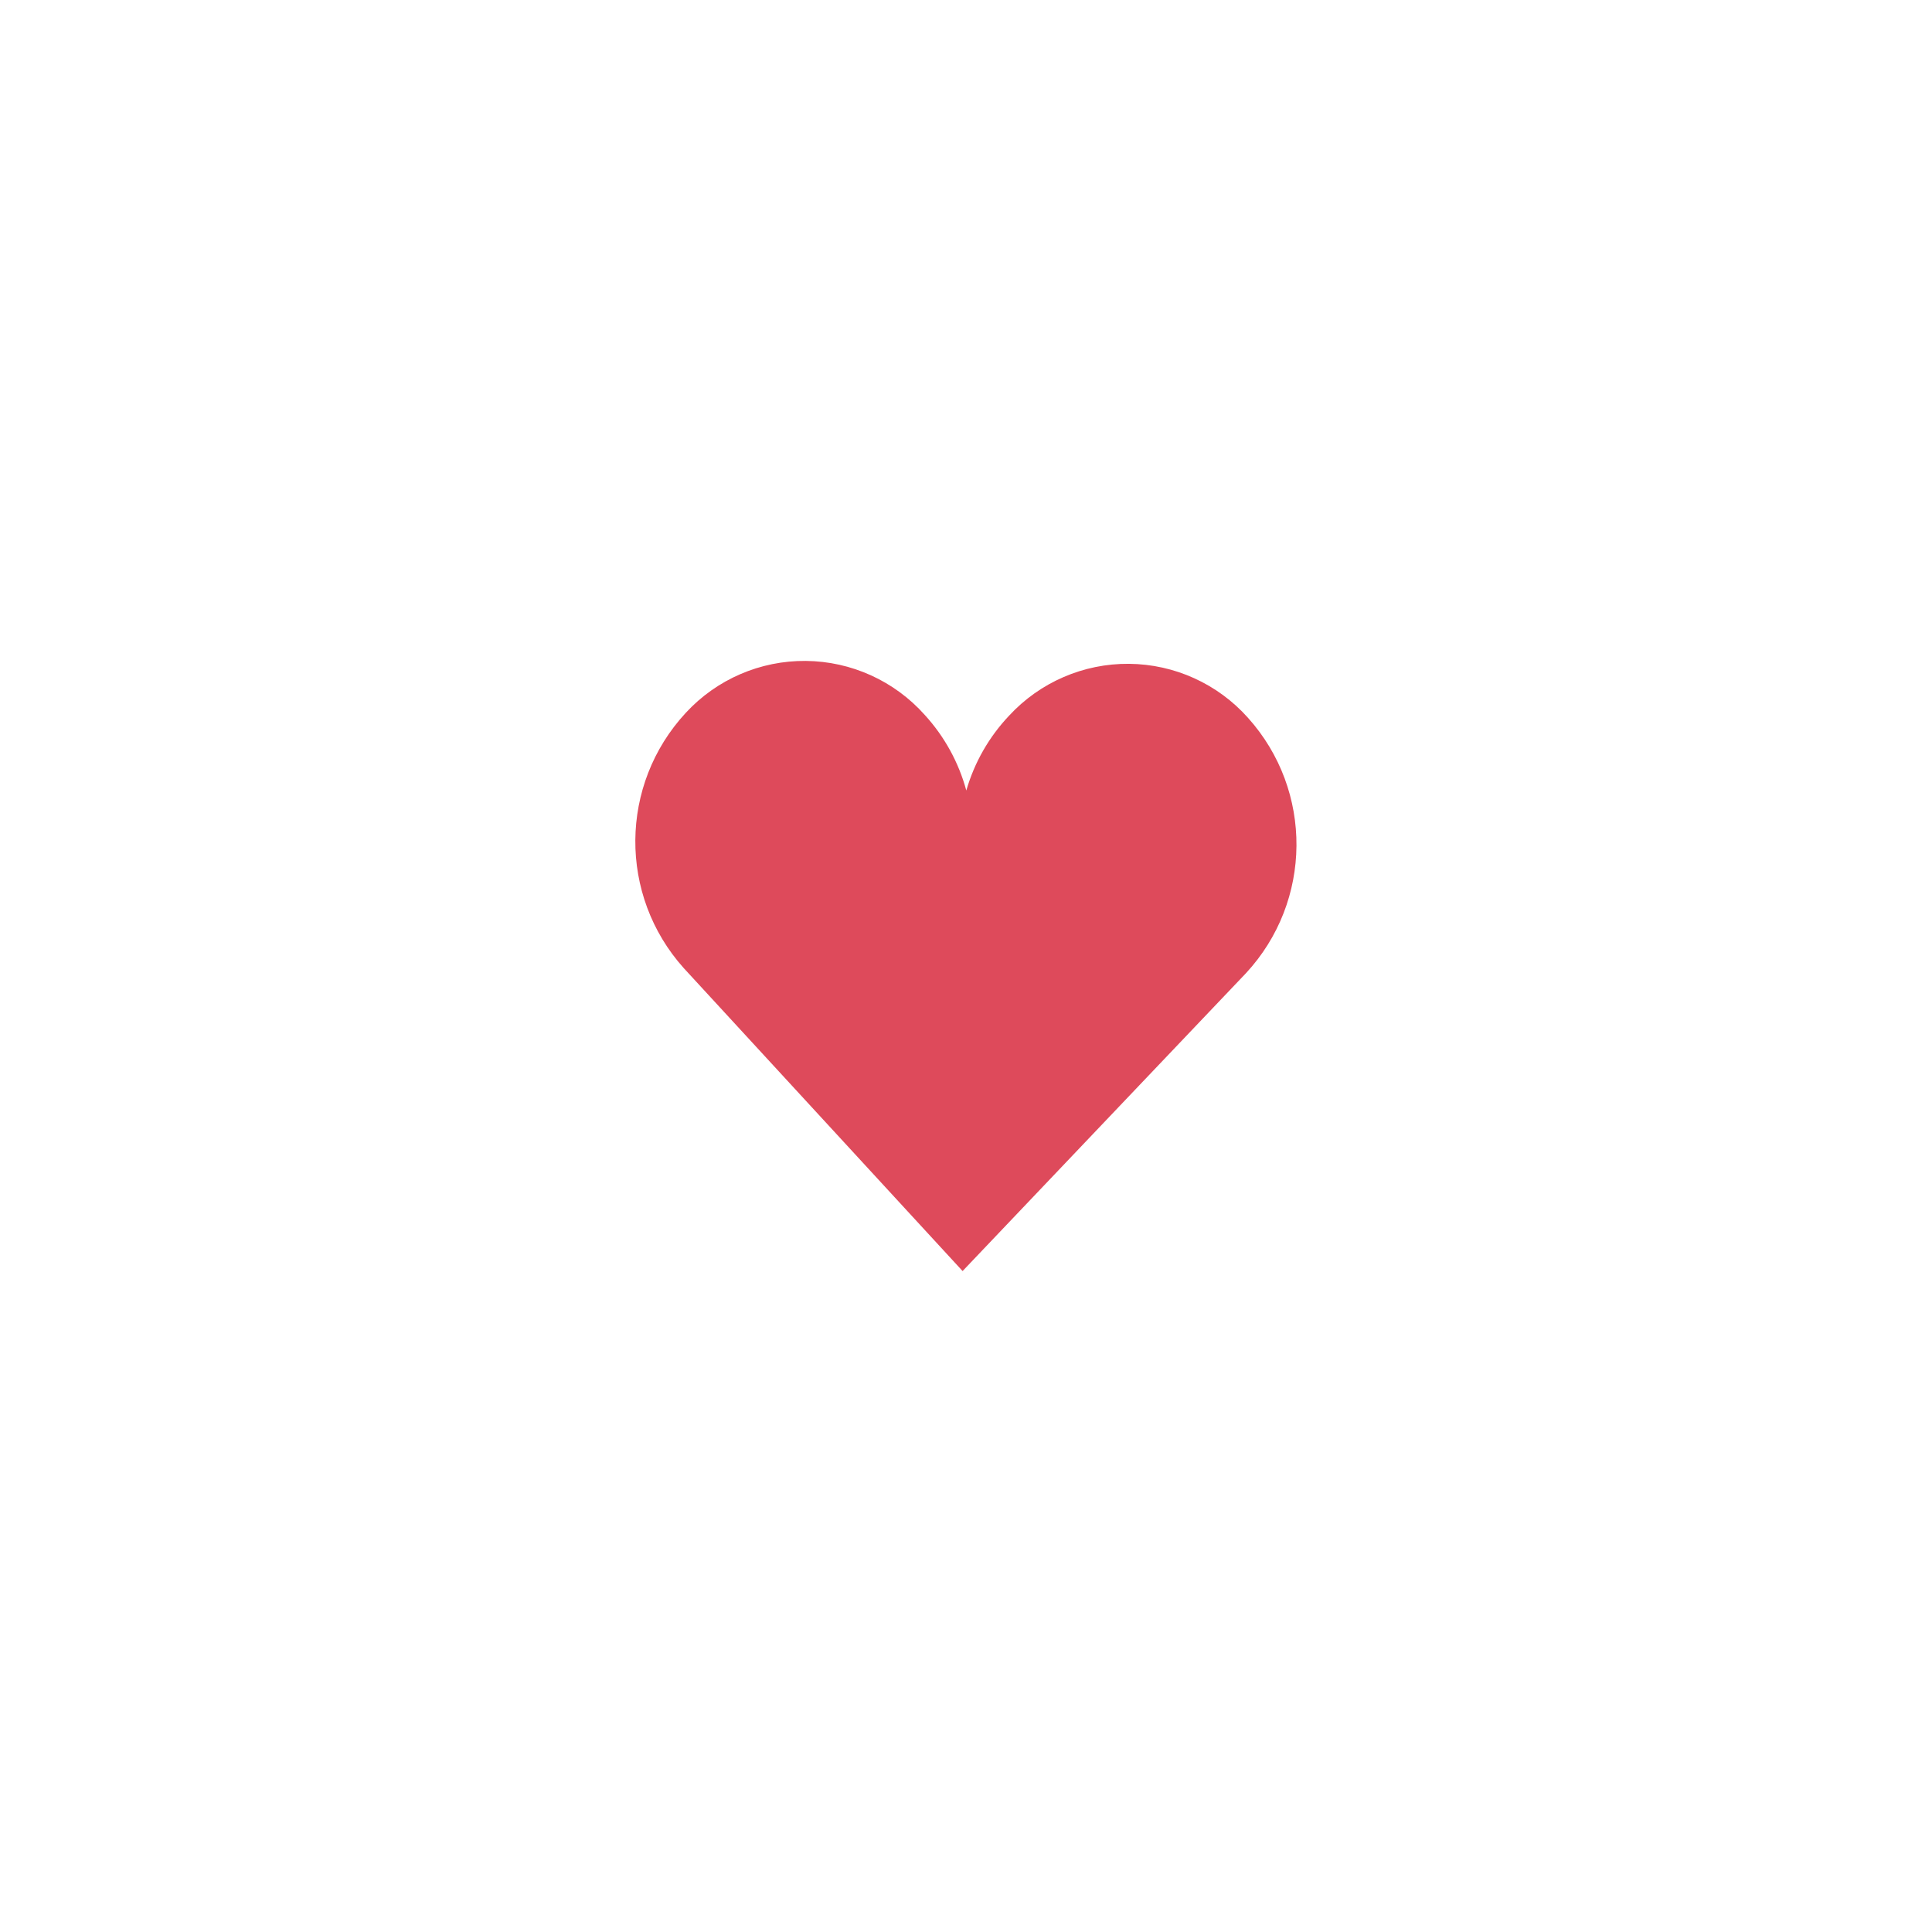
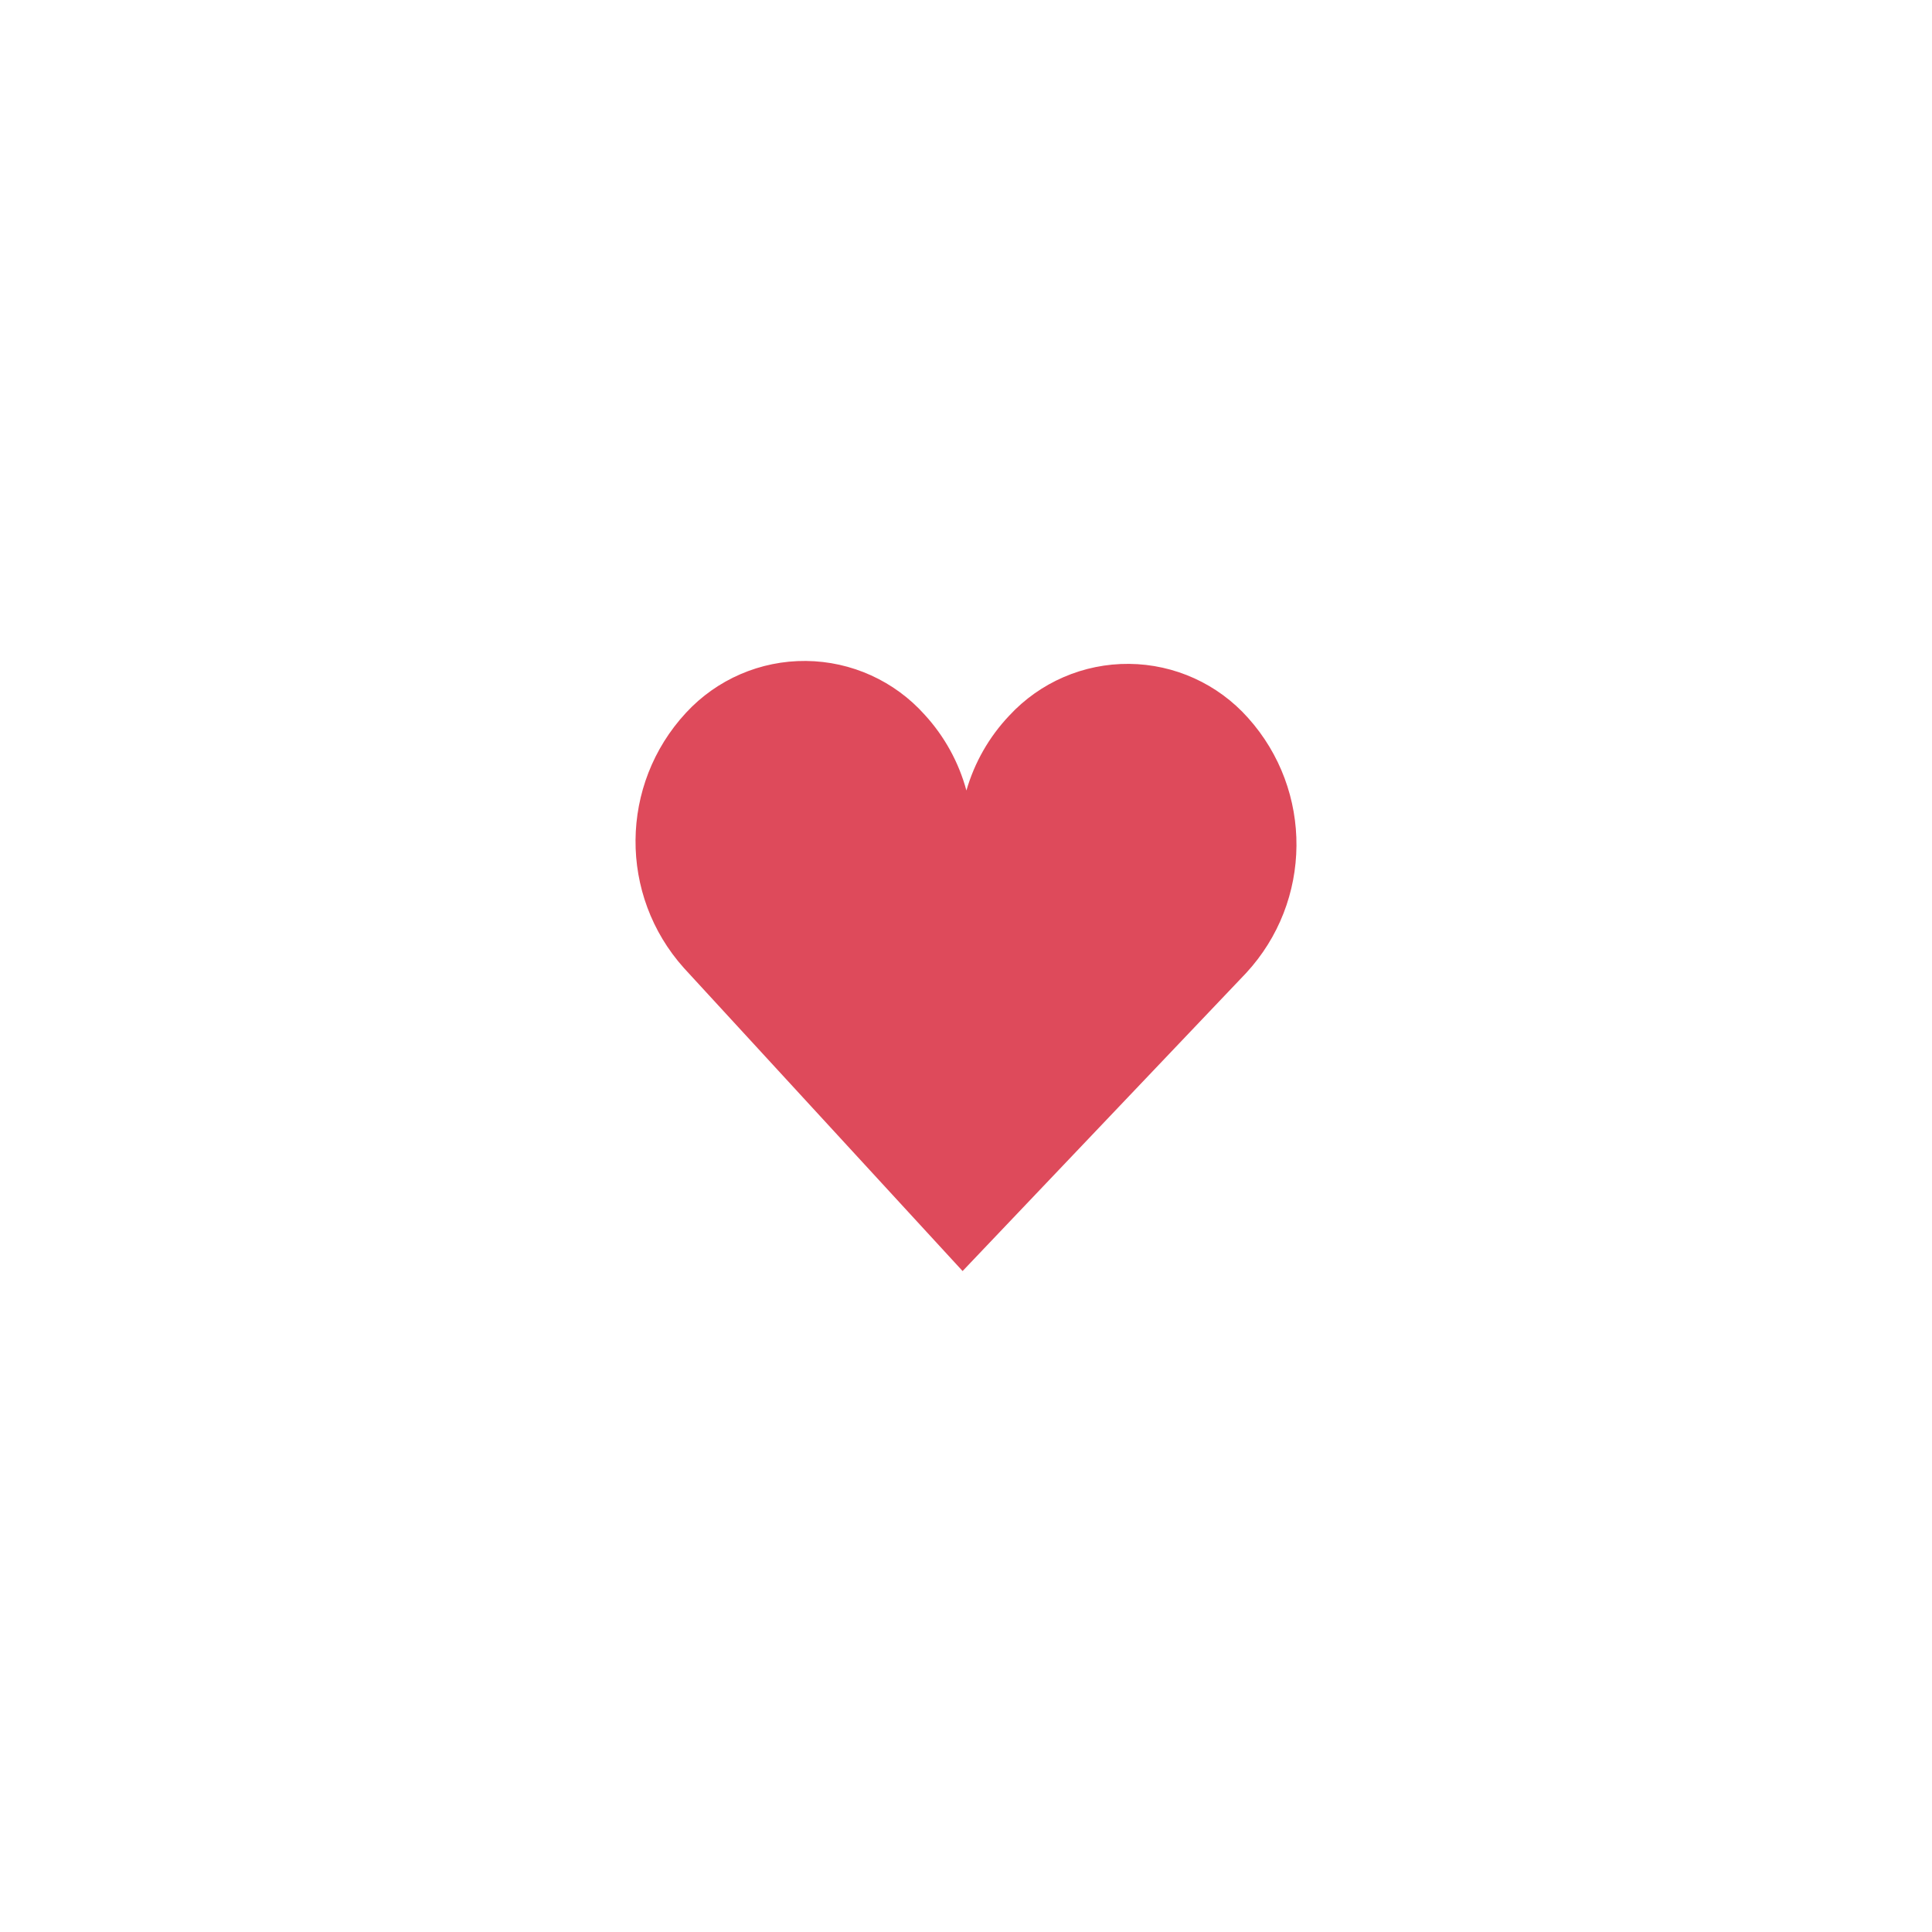
- <svg xmlns="http://www.w3.org/2000/svg" width="38" height="38" viewBox="0 0 38 38">
-   <g id="icon-heart-S">
-     <path d="M24.547,14.119a3.172,3.172,0,0,0-4.7-.042,3.585,3.585,0,0,0-.841,1.471,3.6,3.6,0,0,0-.817-1.486,3.172,3.172,0,0,0-4.7-.042,3.727,3.727,0,0,0-.04,5.022h0L18.933,25l5.574-5.859A3.727,3.727,0,0,0,24.547,14.119Z" fill="#de4a5b" />
-   </g>
+ <svg xmlns="http://www.w3.org/2000/svg" xmlns:xlink="http://www.w3.org/1999/xlink" width="38" height="38" viewBox="0 0 38 38">
+   <defs>
+     <symbol id="icon-heart-S" data-name="icon-heart-S" viewBox="0 0 13 12">
+       <path d="M12.047,1.119A3.172,3.172,0,0,0,7.349,1.077a3.585,3.585,0,0,0-.841,1.471,3.595,3.595,0,0,0-.817-1.486A3.172,3.172,0,0,0,.993,1.019a3.727,3.727,0,0,0-.04,5.022l0,0L6.433,12,12.007,6.141A3.727,3.727,0,0,0,12.047,1.119Z" fill="#de4a5b" />
+     </symbol>
+   </defs>
+   <use width="13" height="12" transform="translate(12.5 13)" xlink:href="#icon-heart-S" />
</svg>
